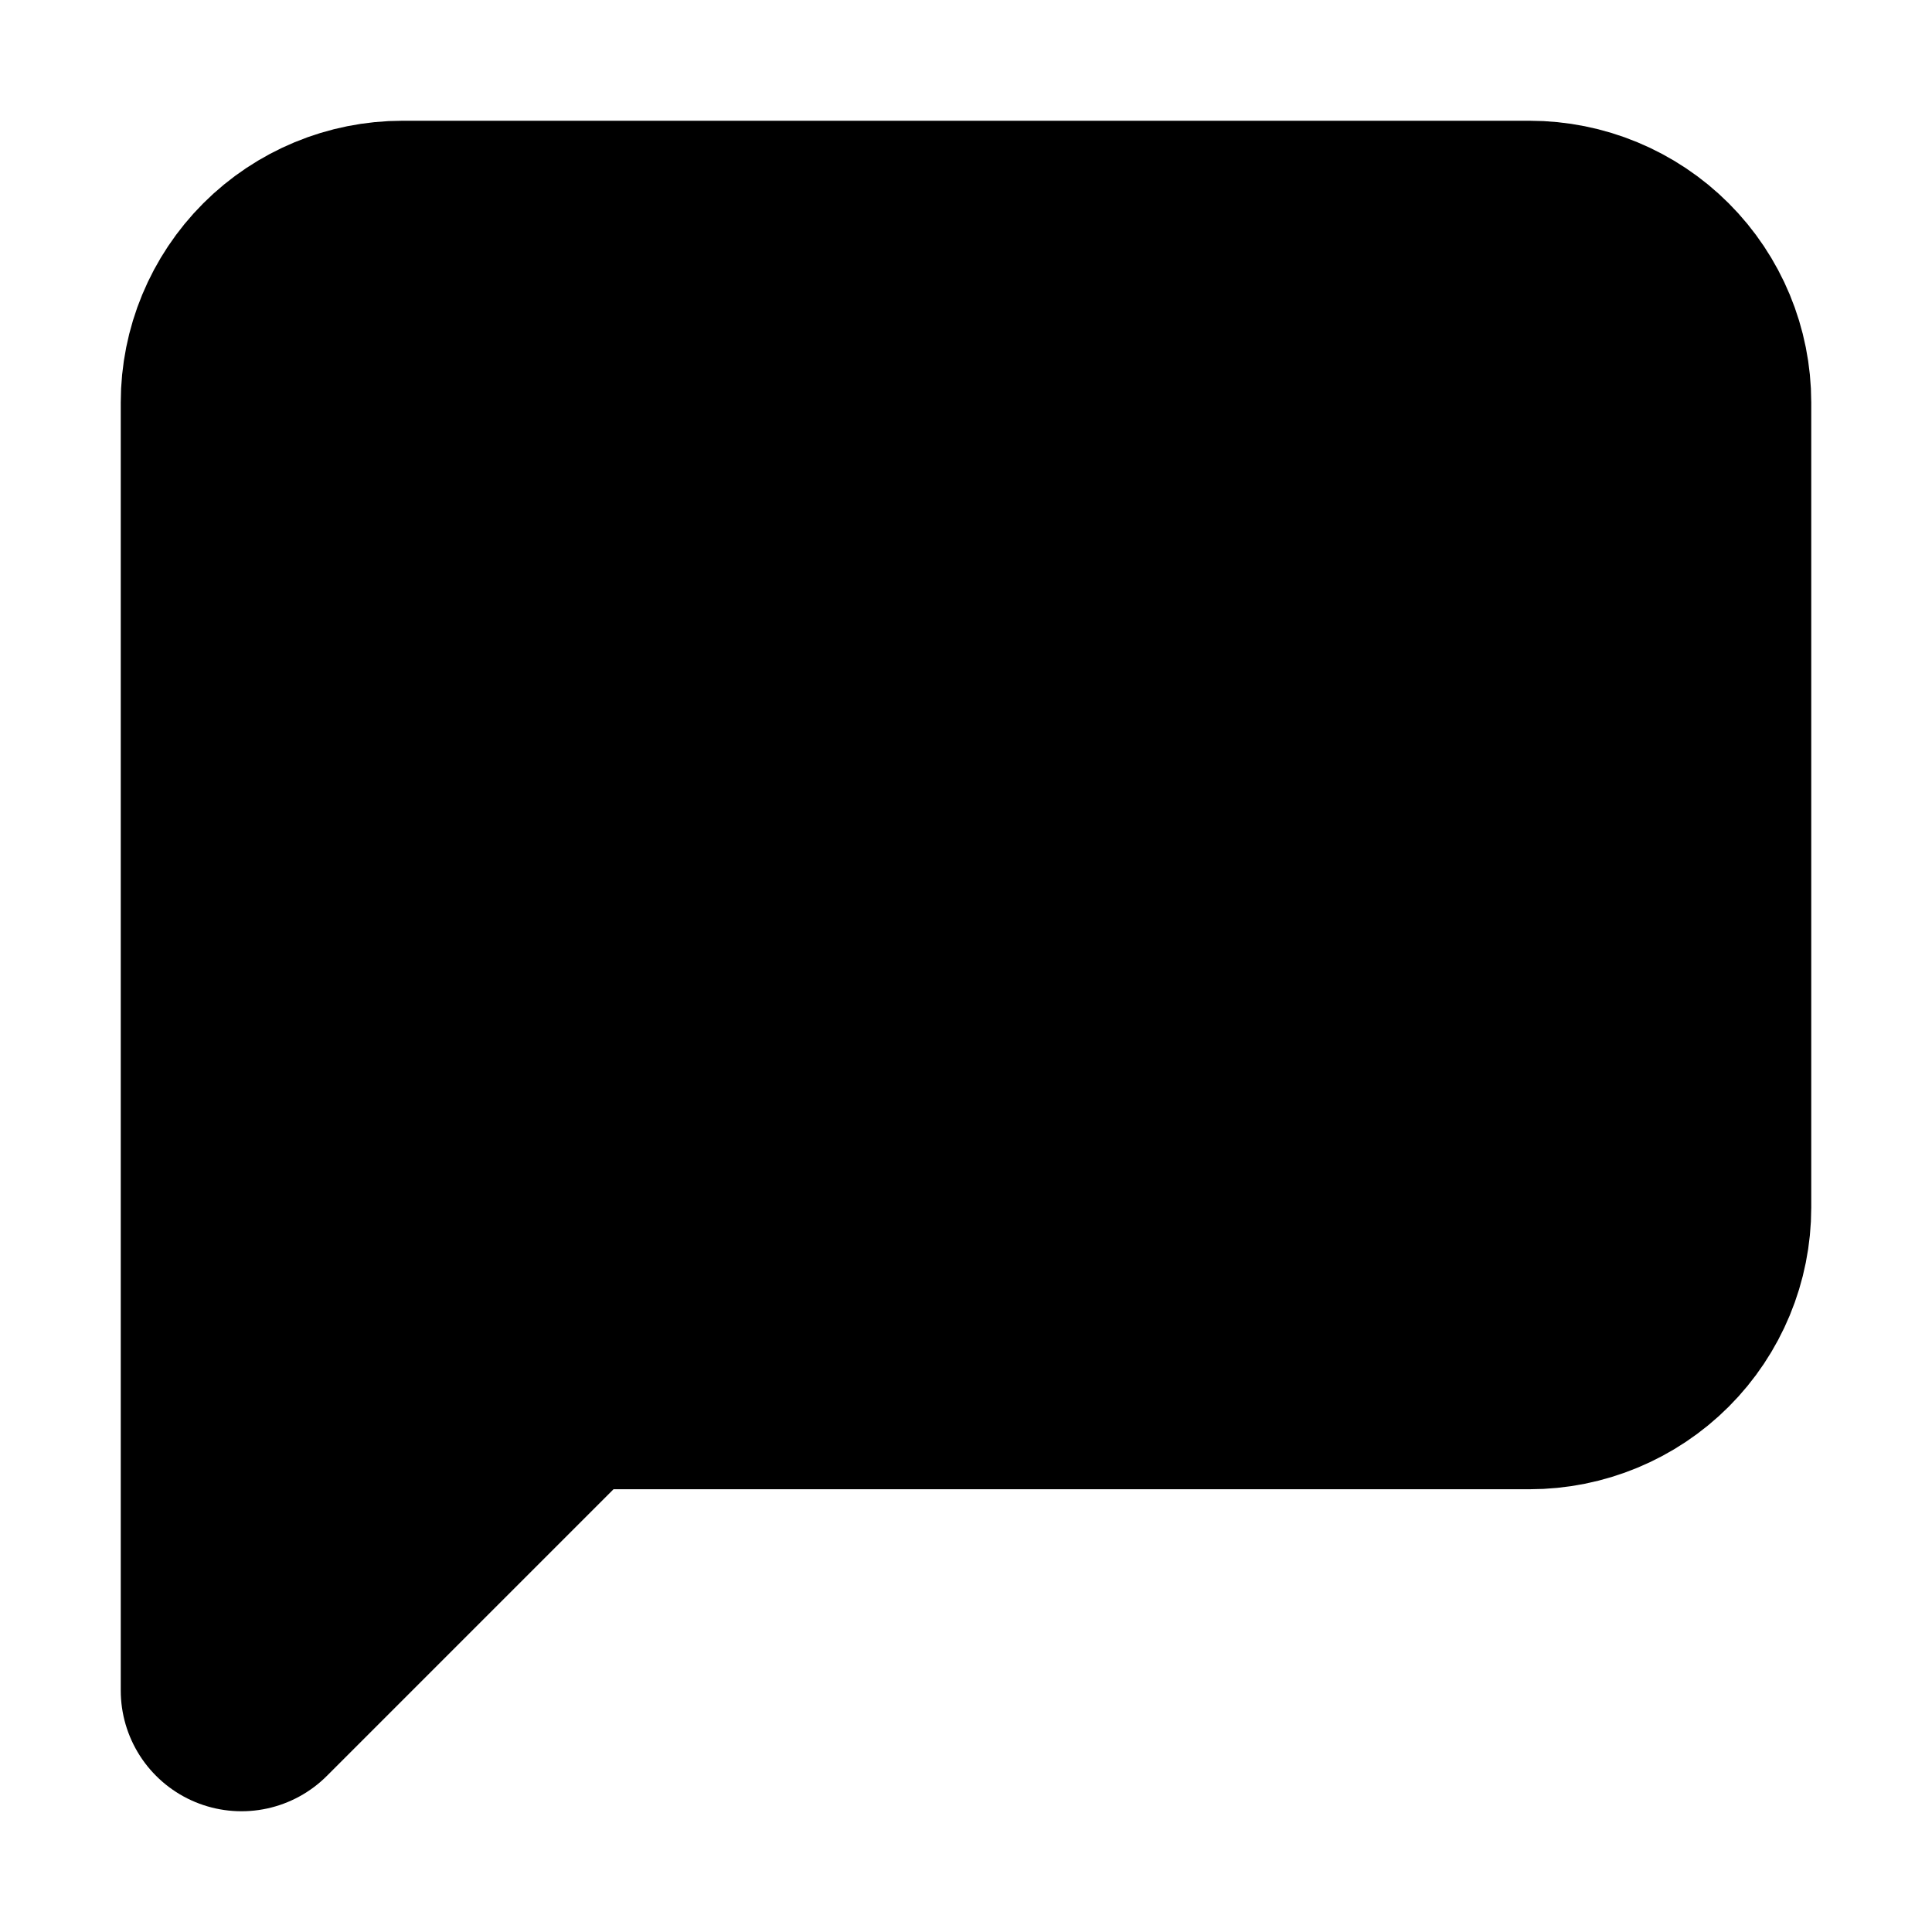
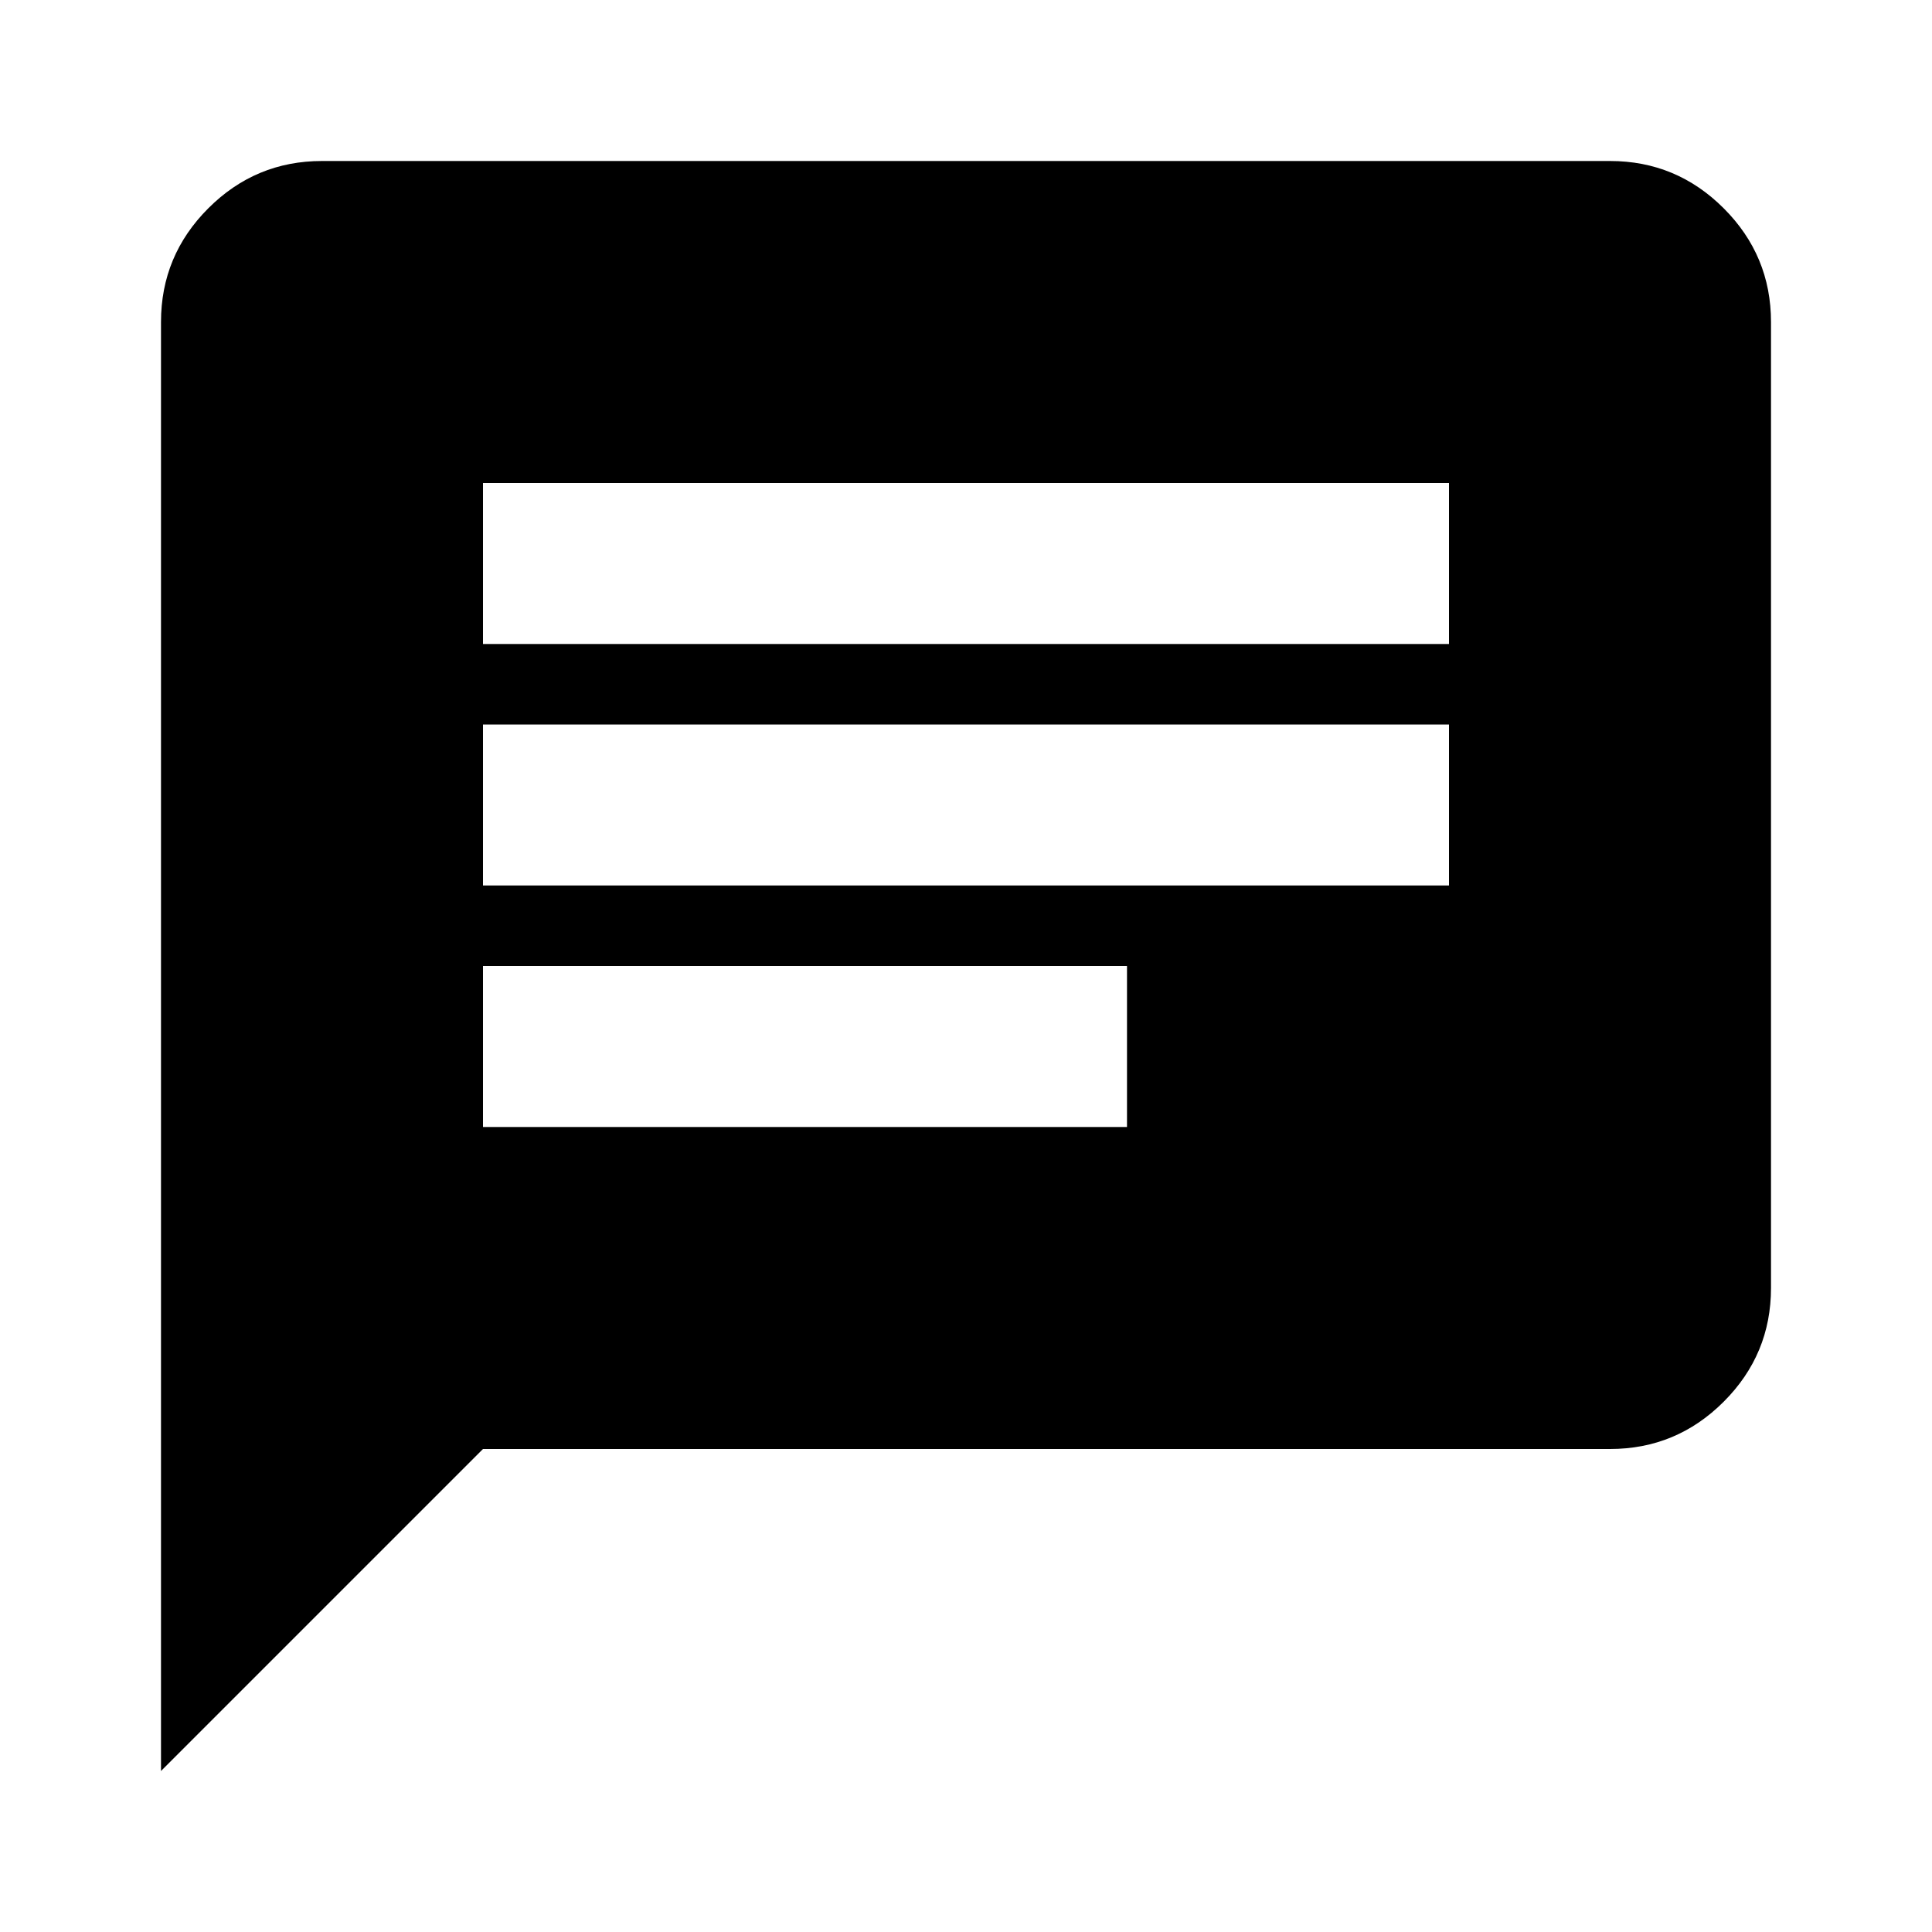
- <svg xmlns="http://www.w3.org/2000/svg" width="24" height="24" viewBox="0 0 24 24" fill="none">
-   <path d="M21 15C21 15.53 20.789 16.039 20.414 16.414C20.039 16.789 19.53 17 19 17H7L3 21V5C3 4.47 3.211 3.961 3.586 3.586C3.961 3.211 4.47 3 5 3H19C19.53 3 20.039 3.211 20.414 3.586C20.789 3.961 21 4.47 21 5V15Z" fill="black" stroke="black" stroke-width="3" stroke-linecap="round" stroke-linejoin="round" />
+ <svg xmlns="http://www.w3.org/2000/svg" height="24" viewBox="0 -960 960 960" width="24">
+   <path d="M80-80v-720q0-33 23.5-56.5T160-880h640q33 0 56.5 23.5T880-800v480q0 33-23.5 56.5T800-240H240L80-80Zm160-320h320v-80H240v80Zm0-120h480v-80H240v80Zm0-120h480v-80H240v80Z" />
</svg>
